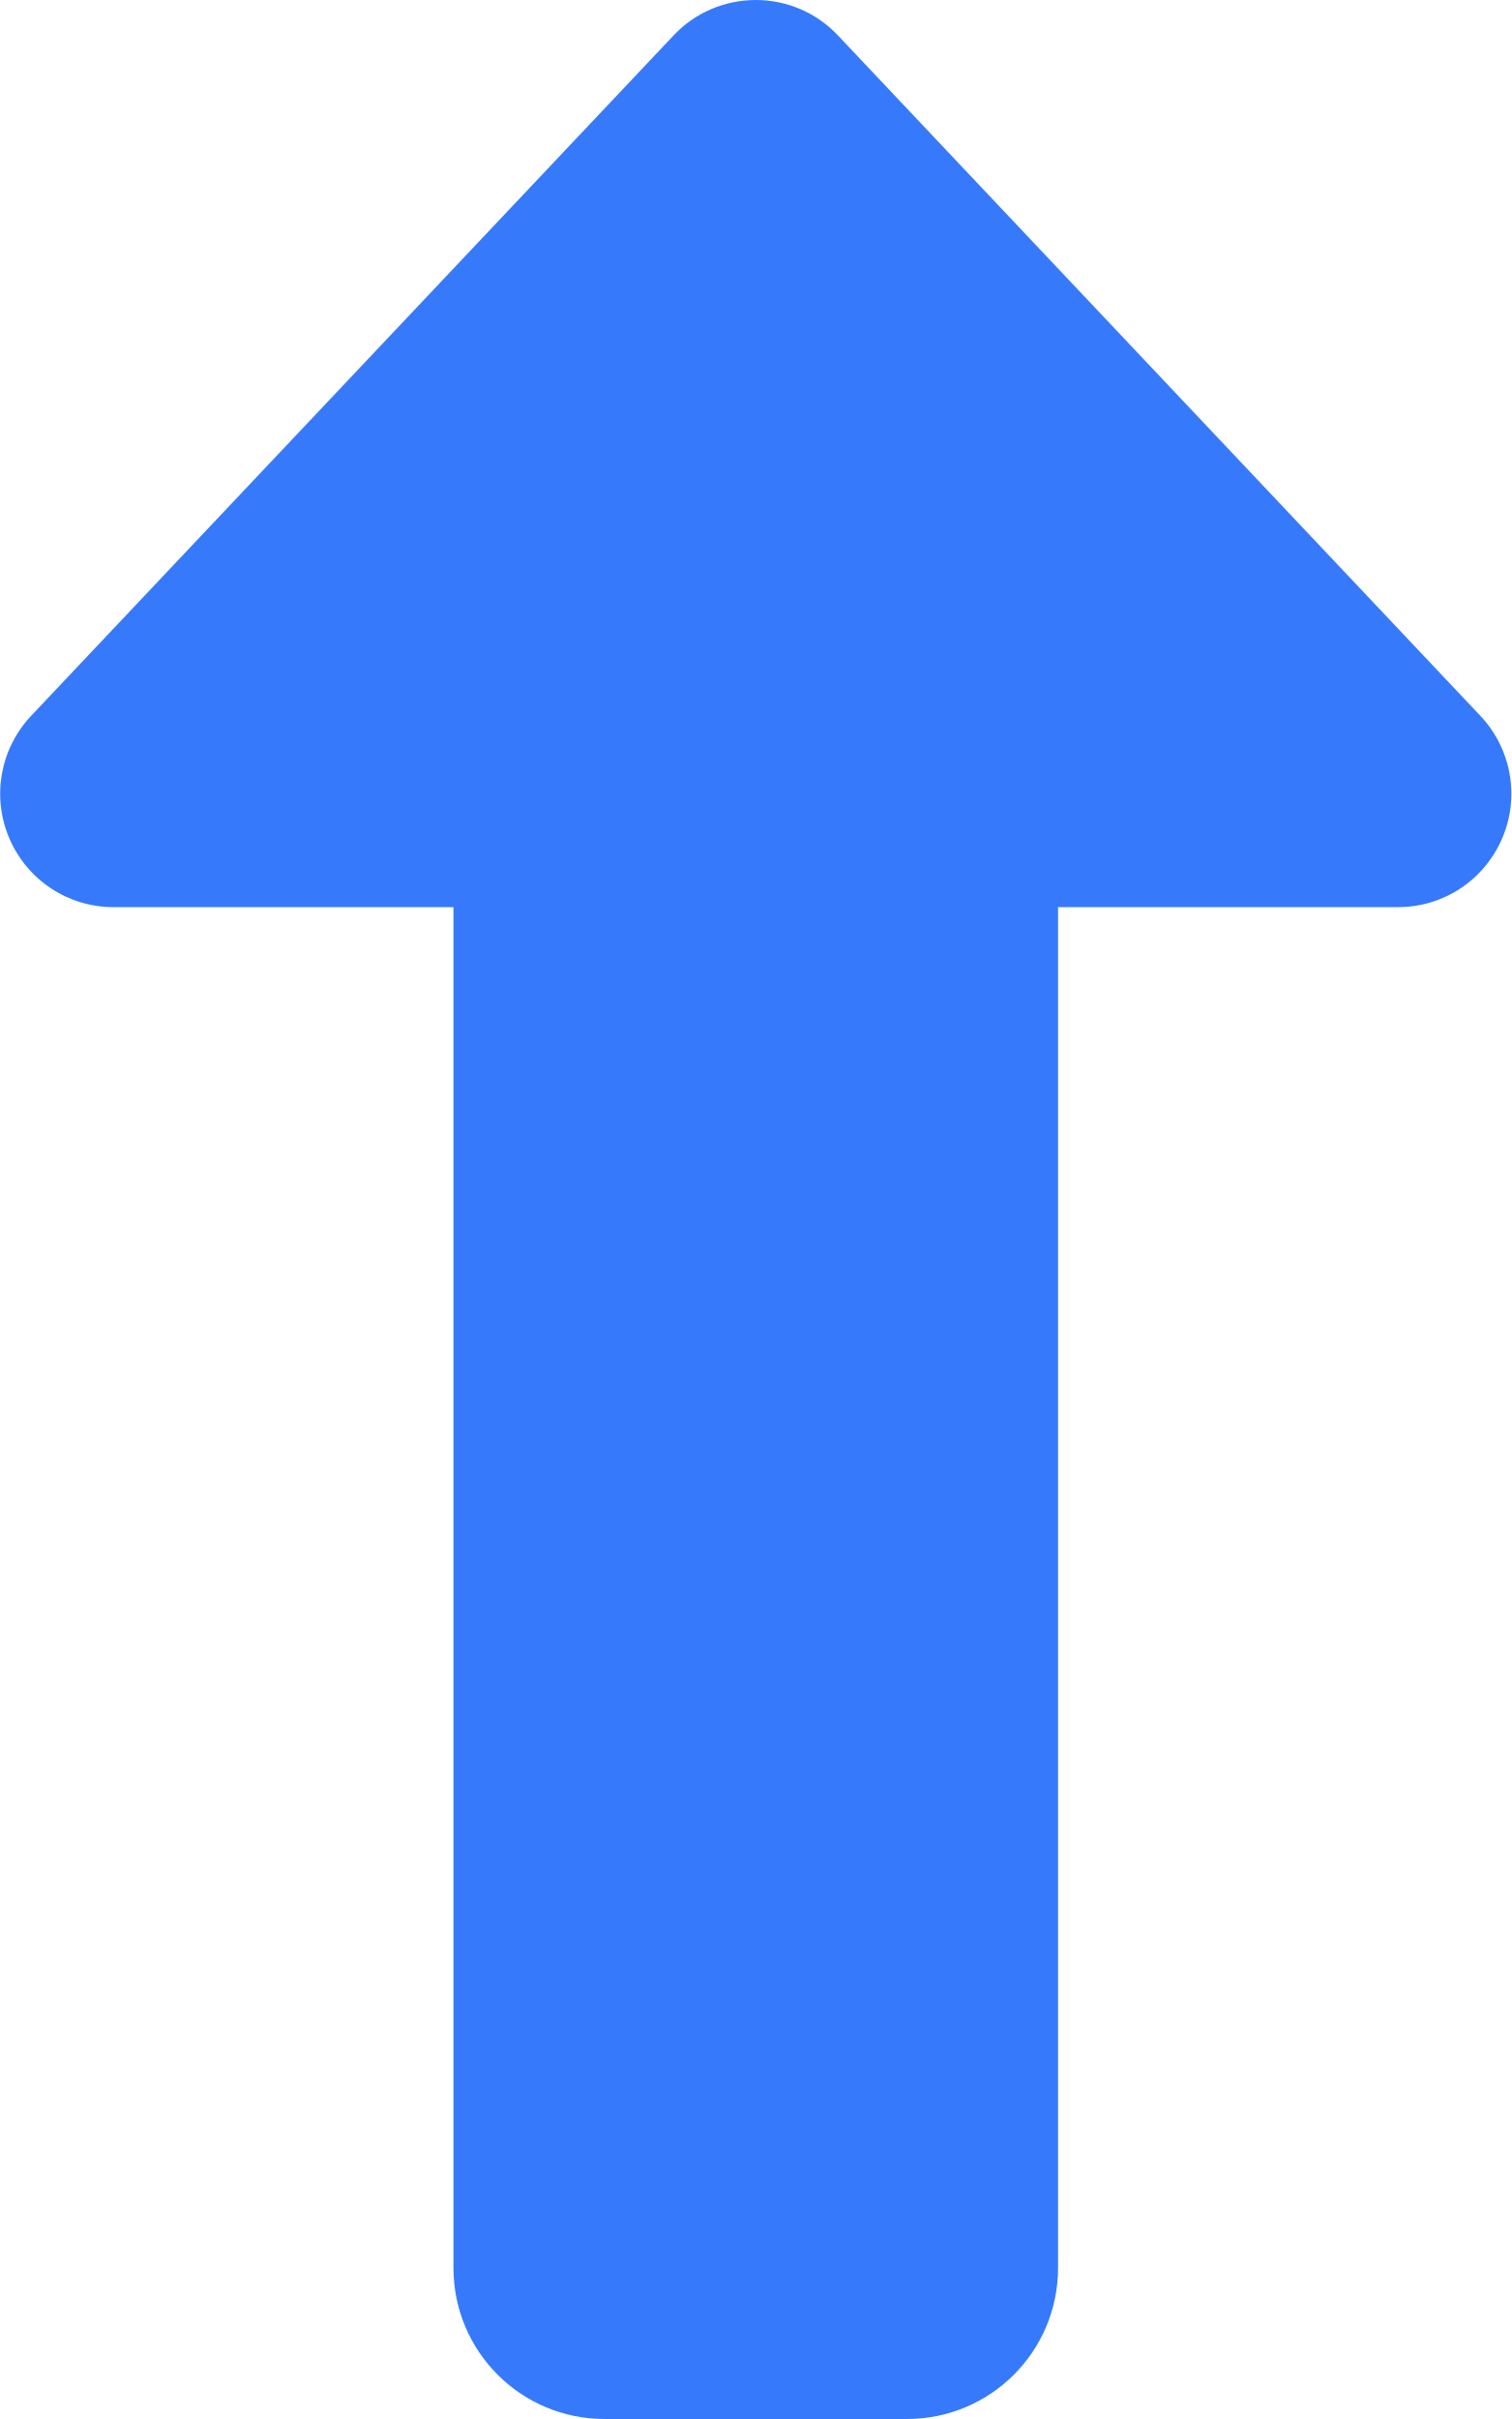
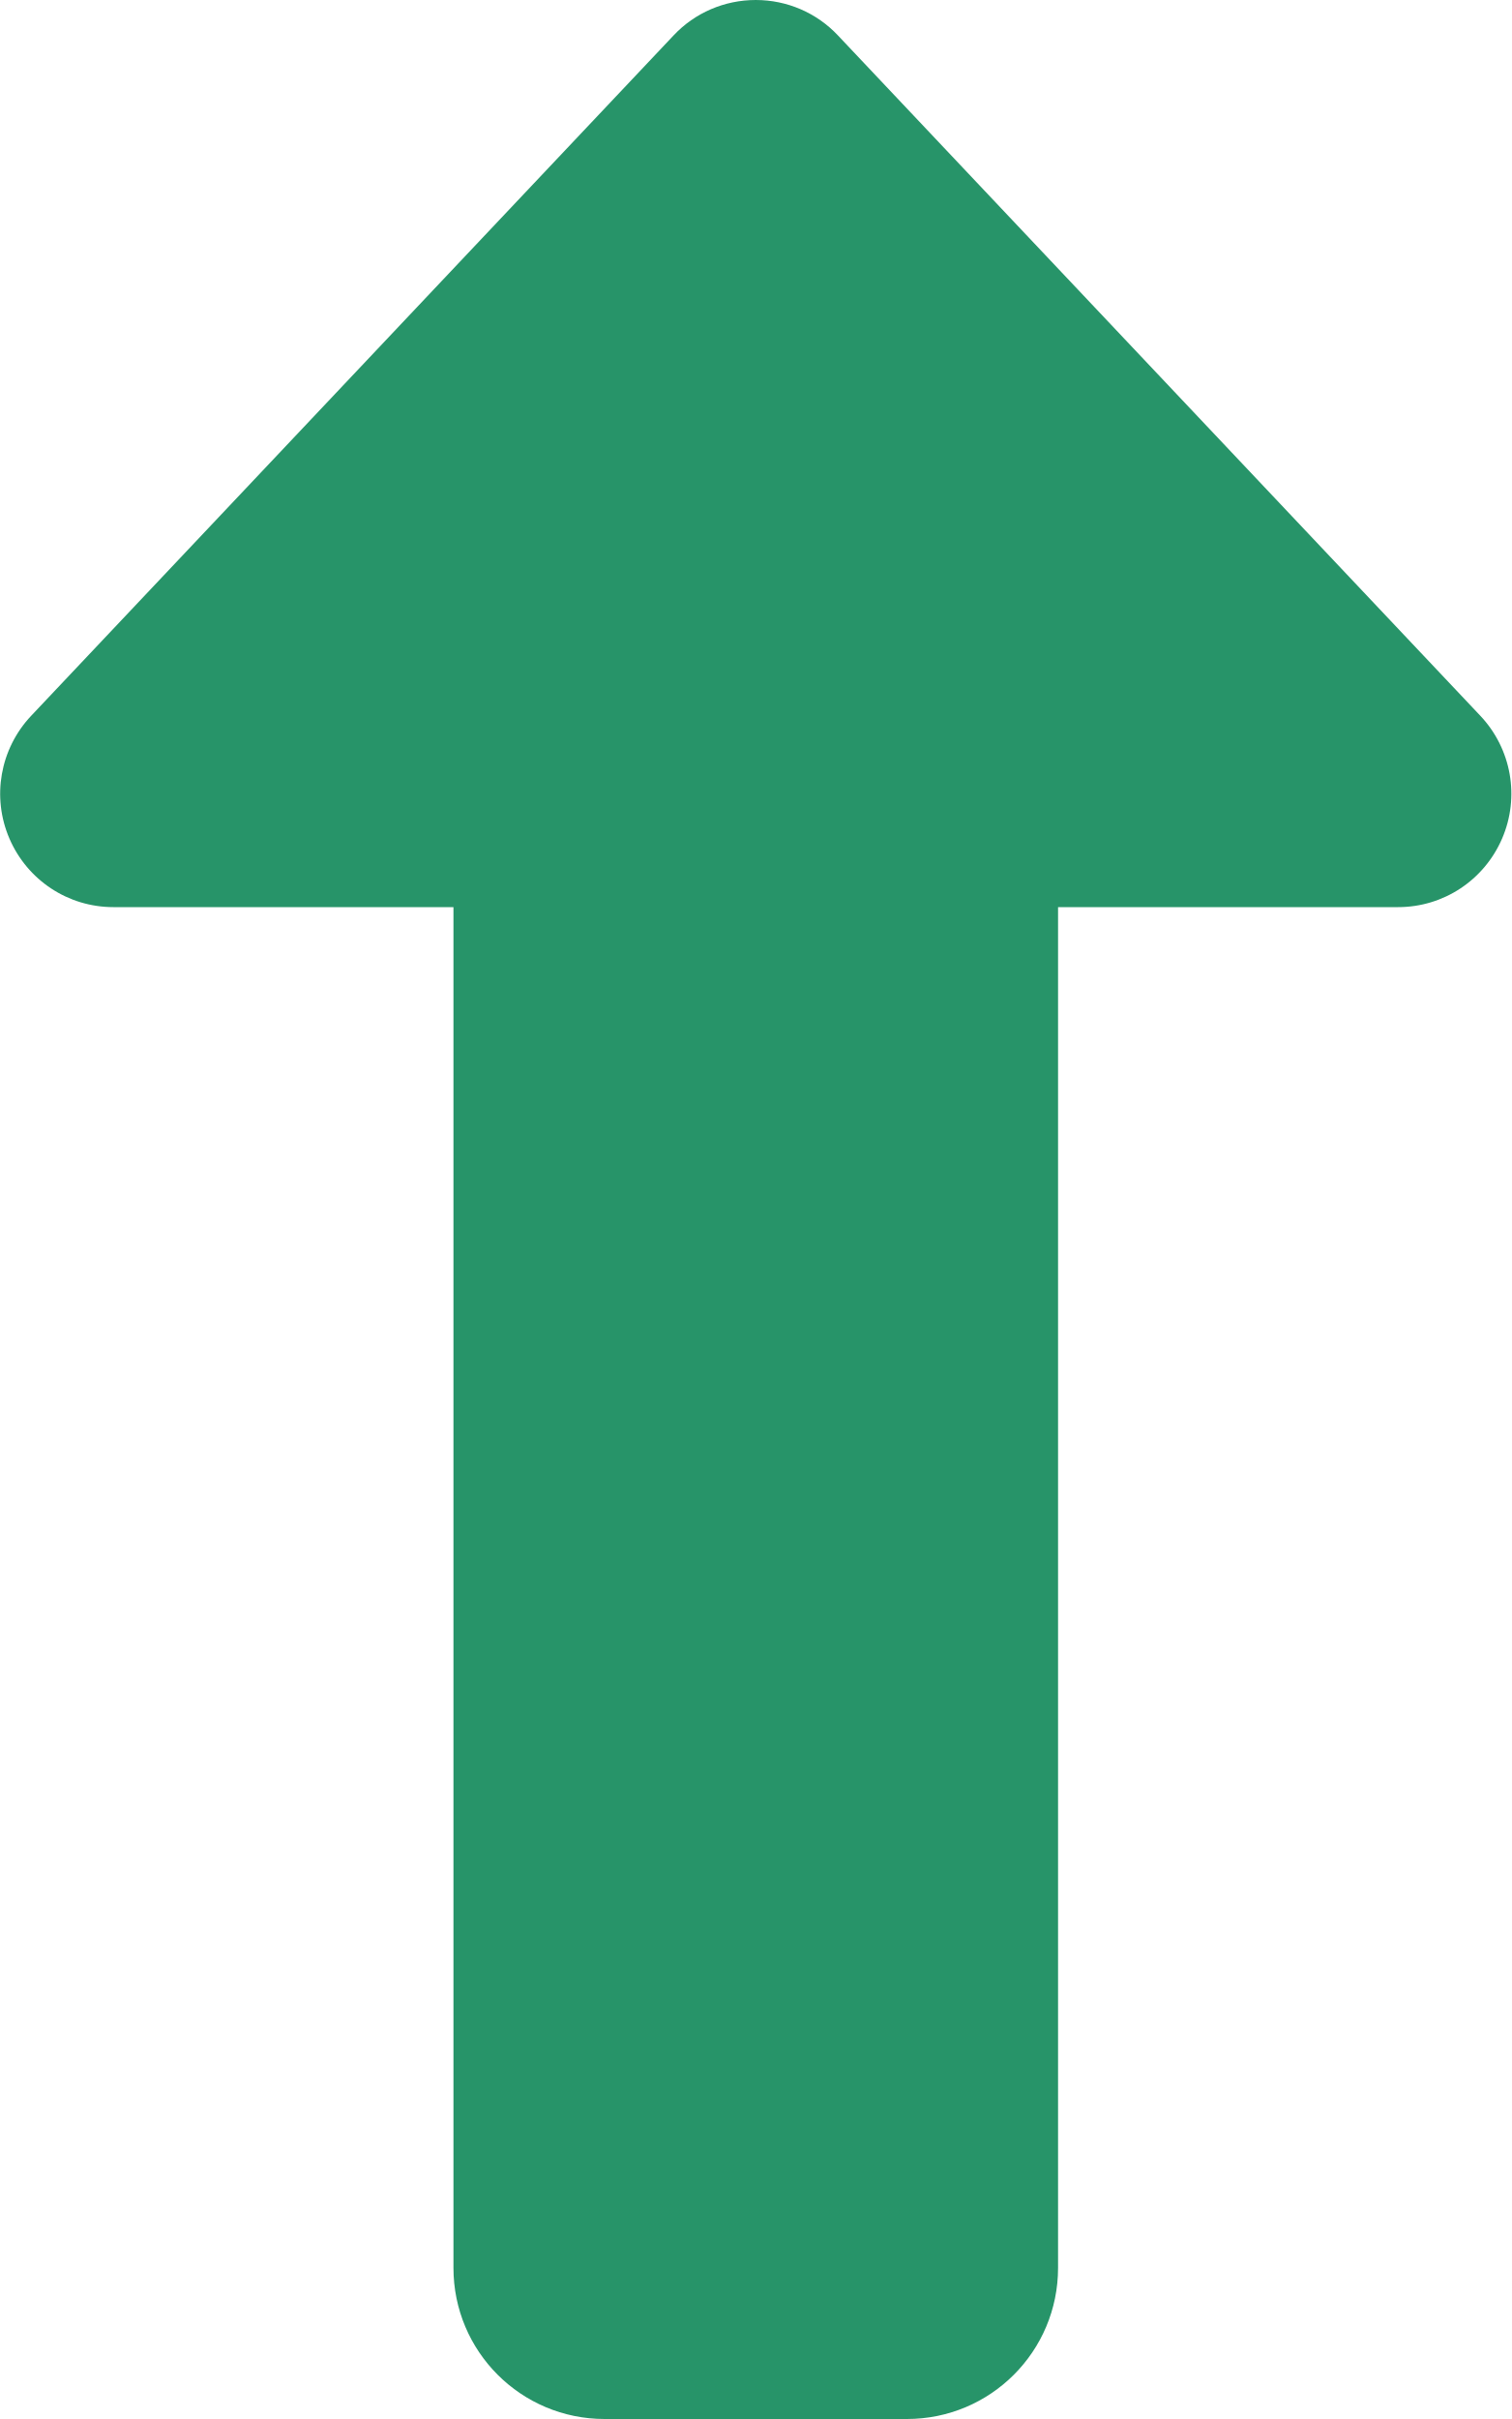
<svg xmlns="http://www.w3.org/2000/svg" viewBox="0 0 320 512">
-   <path fill="#367afb" d="M318 177.5c3.8-8.8 2-19-4.6-26l-136-144C172.9 2.7 166.6 0 160 0s-12.9 2.7-17.4 7.5l-136 144c-6.6 7-8.4 17.2-4.6 26S14.4 192 24 192l72 0 0 288c0 17.7 14.3 32 32 32l64 0c17.7 0 32-14.3 32-32l0-288 72 0c9.6 0 18.2-5.7 22-14.5z" />
+   <path fill="#279469" d="M318 177.5c3.8-8.8 2-19-4.6-26l-136-144C172.9 2.7 166.6 0 160 0s-12.9 2.7-17.4 7.5l-136 144c-6.6 7-8.4 17.2-4.6 26S14.4 192 24 192l72 0 0 288c0 17.7 14.3 32 32 32l64 0c17.7 0 32-14.3 32-32l0-288 72 0c9.6 0 18.2-5.7 22-14.5z" />
</svg>
